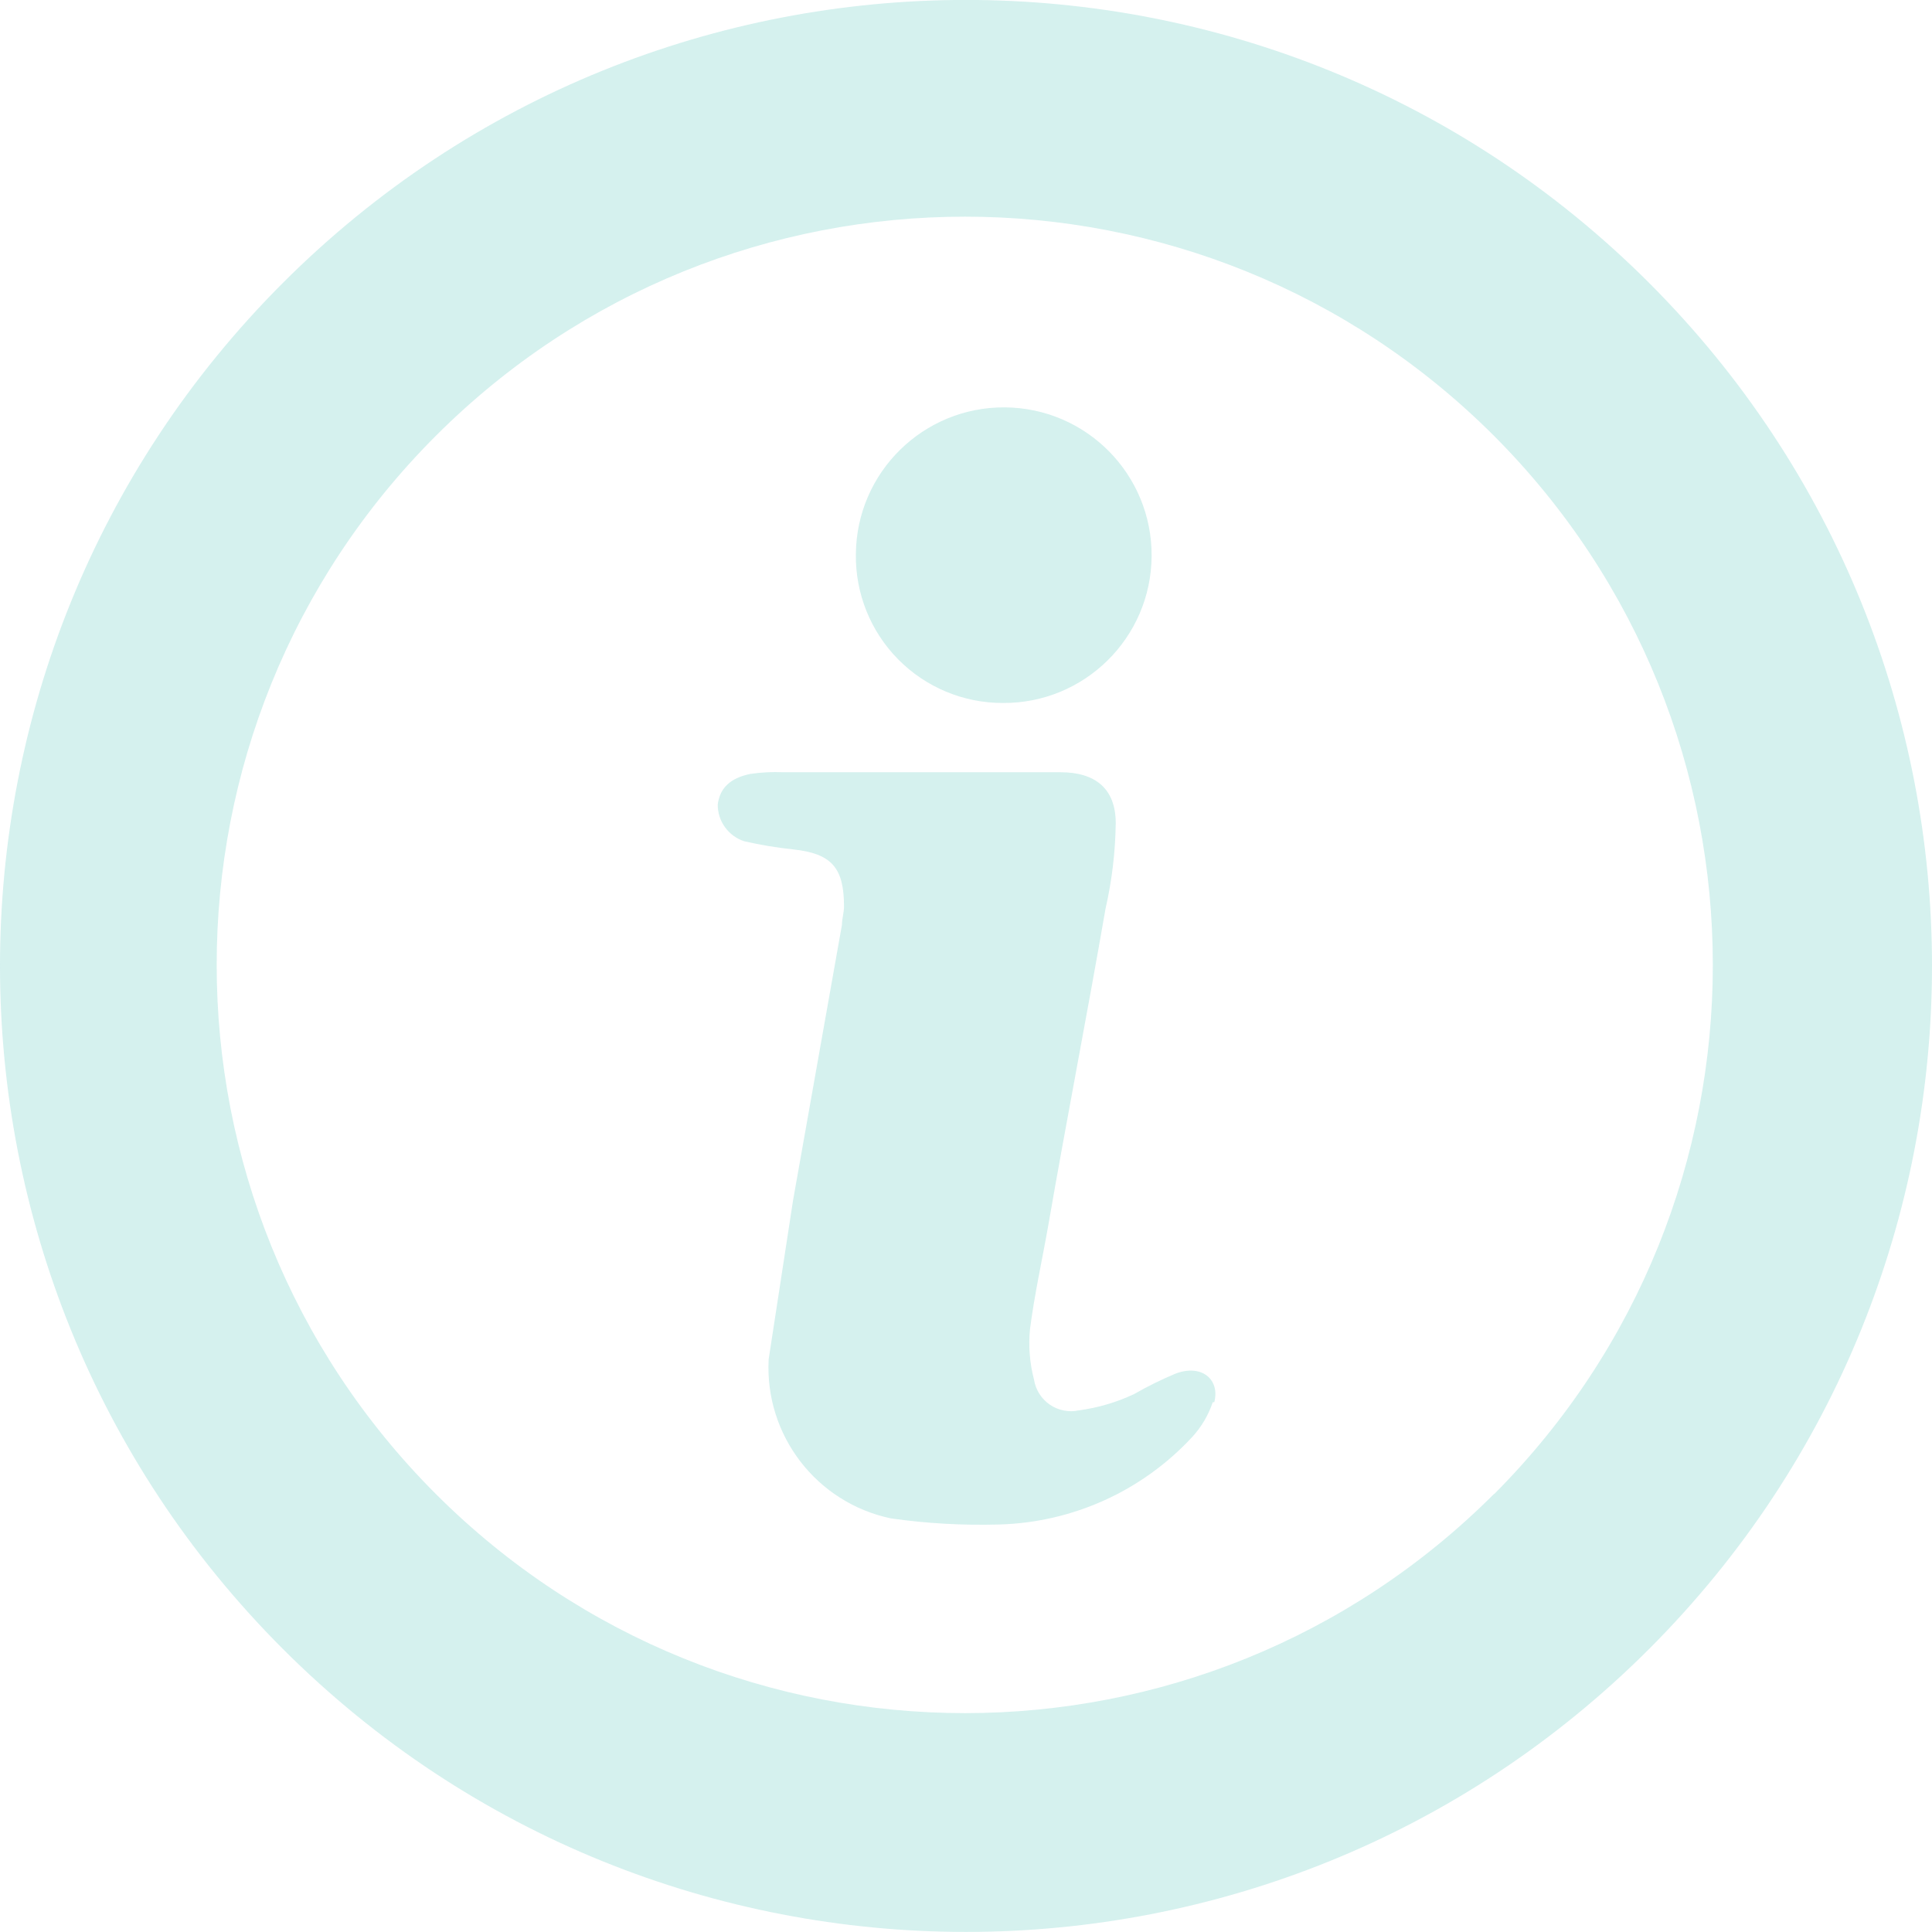
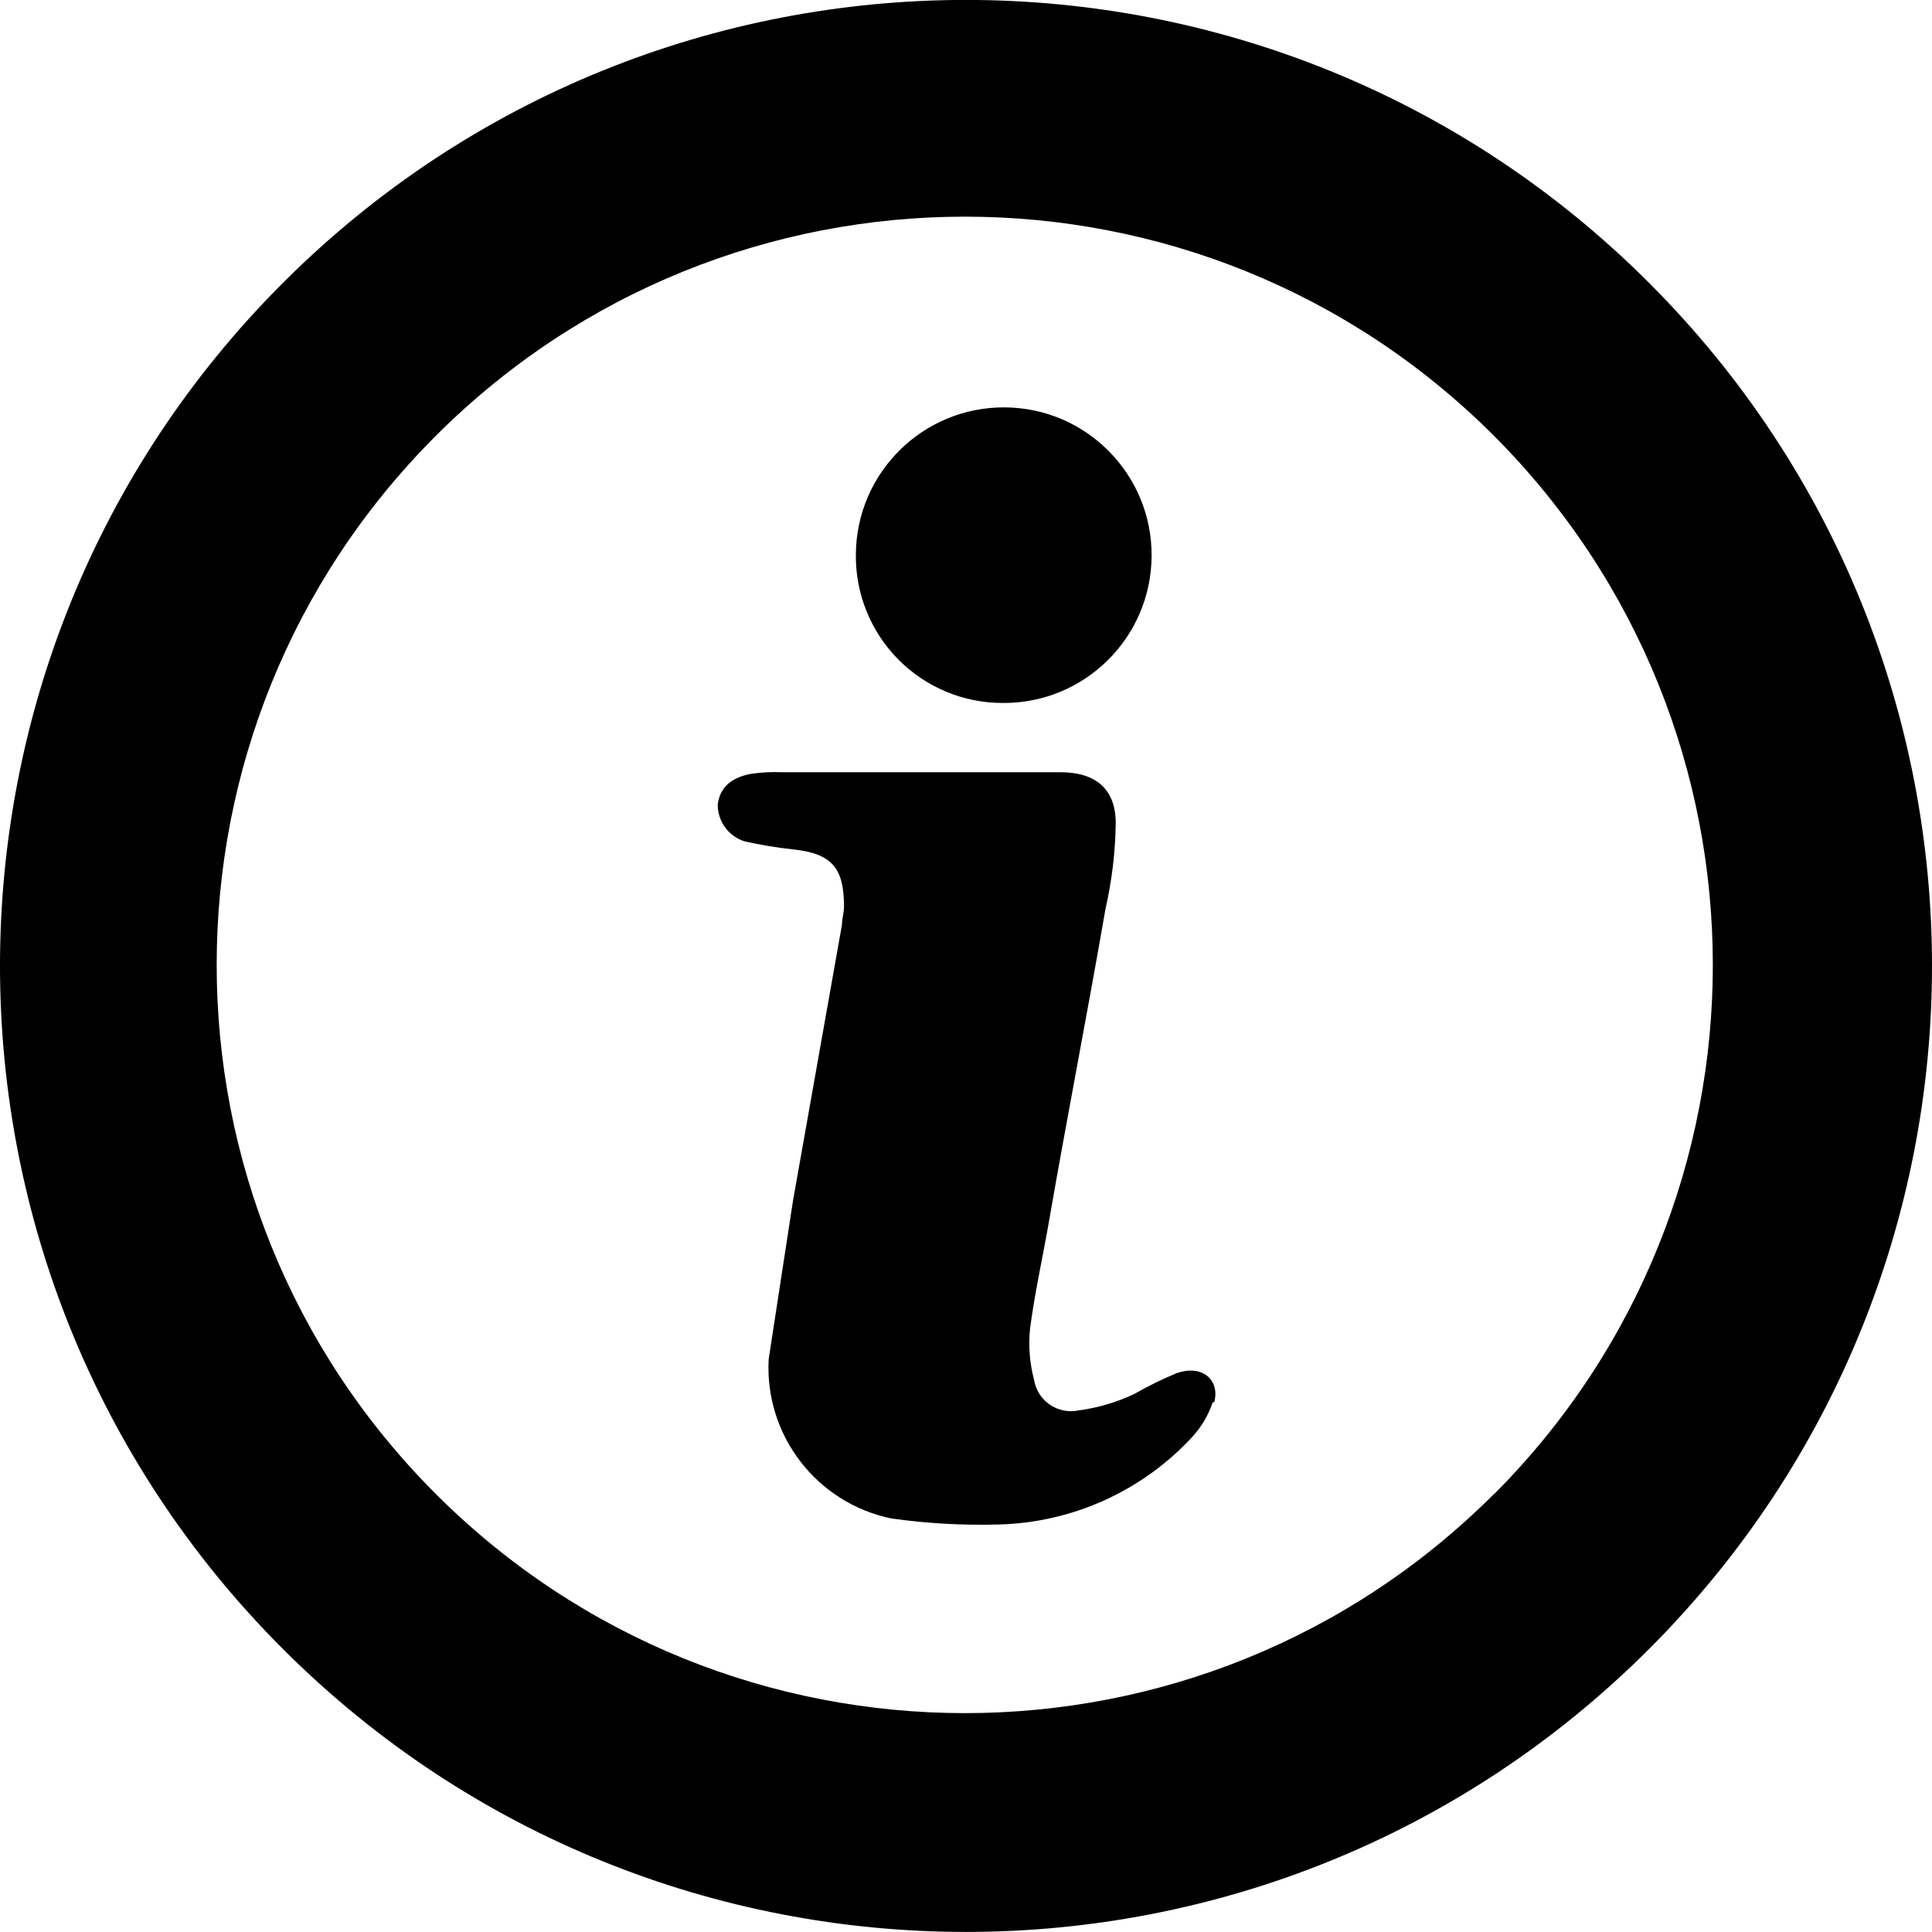
- <svg xmlns="http://www.w3.org/2000/svg" width="14" height="14" viewBox="0 0 14 14">
-   <path id="noun-info-223372-EFF0F6" d="M4.675,4.675a7,7,0,1,0,9.9,0A7,7,0,0,0,4.675,4.675Zm8.776,8.776a5.422,5.422,0,1,1,0-7.668A5.43,5.43,0,0,1,13.452,13.452ZM8.827,6.64A1.072,1.072,0,0,1,9.906,5.577a1.071,1.071,0,0,1-.014,2.142A1.063,1.063,0,0,1,8.827,6.64Zm2.586,6.146a.7.7,0,0,1-.148.251,1.978,1.978,0,0,1-1.4.635,4.632,4.632,0,0,1-.783-.044,1.117,1.117,0,0,1-.887-1.153q.088-.577.177-1.153.177-1,.354-1.995c0-.044.015-.089.015-.133,0-.281-.089-.384-.369-.414a3,3,0,0,1-.354-.059.278.278,0,0,1-.192-.266c.015-.118.089-.192.237-.222A1.254,1.254,0,0,1,8.3,8.221h2.01c.251,0,.4.118.4.369a2.957,2.957,0,0,1-.074.62c-.133.768-.281,1.522-.414,2.29-.044.251-.1.5-.133.754a1.041,1.041,0,0,0,.029.369.271.271,0,0,0,.325.222,1.361,1.361,0,0,0,.4-.118,2.713,2.713,0,0,1,.3-.148c.192-.073.324.045.281.207Z" transform="translate(-2.625 -2.625)" fill="#95dbd5" opacity="0.4" />
+ <svg xmlns="http://www.w3.org/2000/svg" data-name="file-copy-icon" width="14" height="14" viewBox="0 0 14 14">
+   <path id="noun-info-223372-EFF0F6" d="M4.675,4.675a7,7,0,1,0,9.9,0A7,7,0,0,0,4.675,4.675Zm8.776,8.776a5.422,5.422,0,1,1,0-7.668A5.43,5.43,0,0,1,13.452,13.452ZM8.827,6.64A1.072,1.072,0,0,1,9.906,5.577a1.071,1.071,0,0,1-.014,2.142A1.063,1.063,0,0,1,8.827,6.64Zm2.586,6.146a.7.7,0,0,1-.148.251,1.978,1.978,0,0,1-1.4.635,4.632,4.632,0,0,1-.783-.044,1.117,1.117,0,0,1-.887-1.153q.088-.577.177-1.153.177-1,.354-1.995c0-.044.015-.089.015-.133,0-.281-.089-.384-.369-.414a3,3,0,0,1-.354-.059.278.278,0,0,1-.192-.266c.015-.118.089-.192.237-.222A1.254,1.254,0,0,1,8.3,8.221h2.01c.251,0,.4.118.4.369a2.957,2.957,0,0,1-.074.62c-.133.768-.281,1.522-.414,2.29-.044.251-.1.5-.133.754a1.041,1.041,0,0,0,.029.369.271.271,0,0,0,.325.222,1.361,1.361,0,0,0,.4-.118,2.713,2.713,0,0,1,.3-.148c.192-.073.324.045.281.207Z" transform="translate(-2.625 -2.625)" />
</svg>
